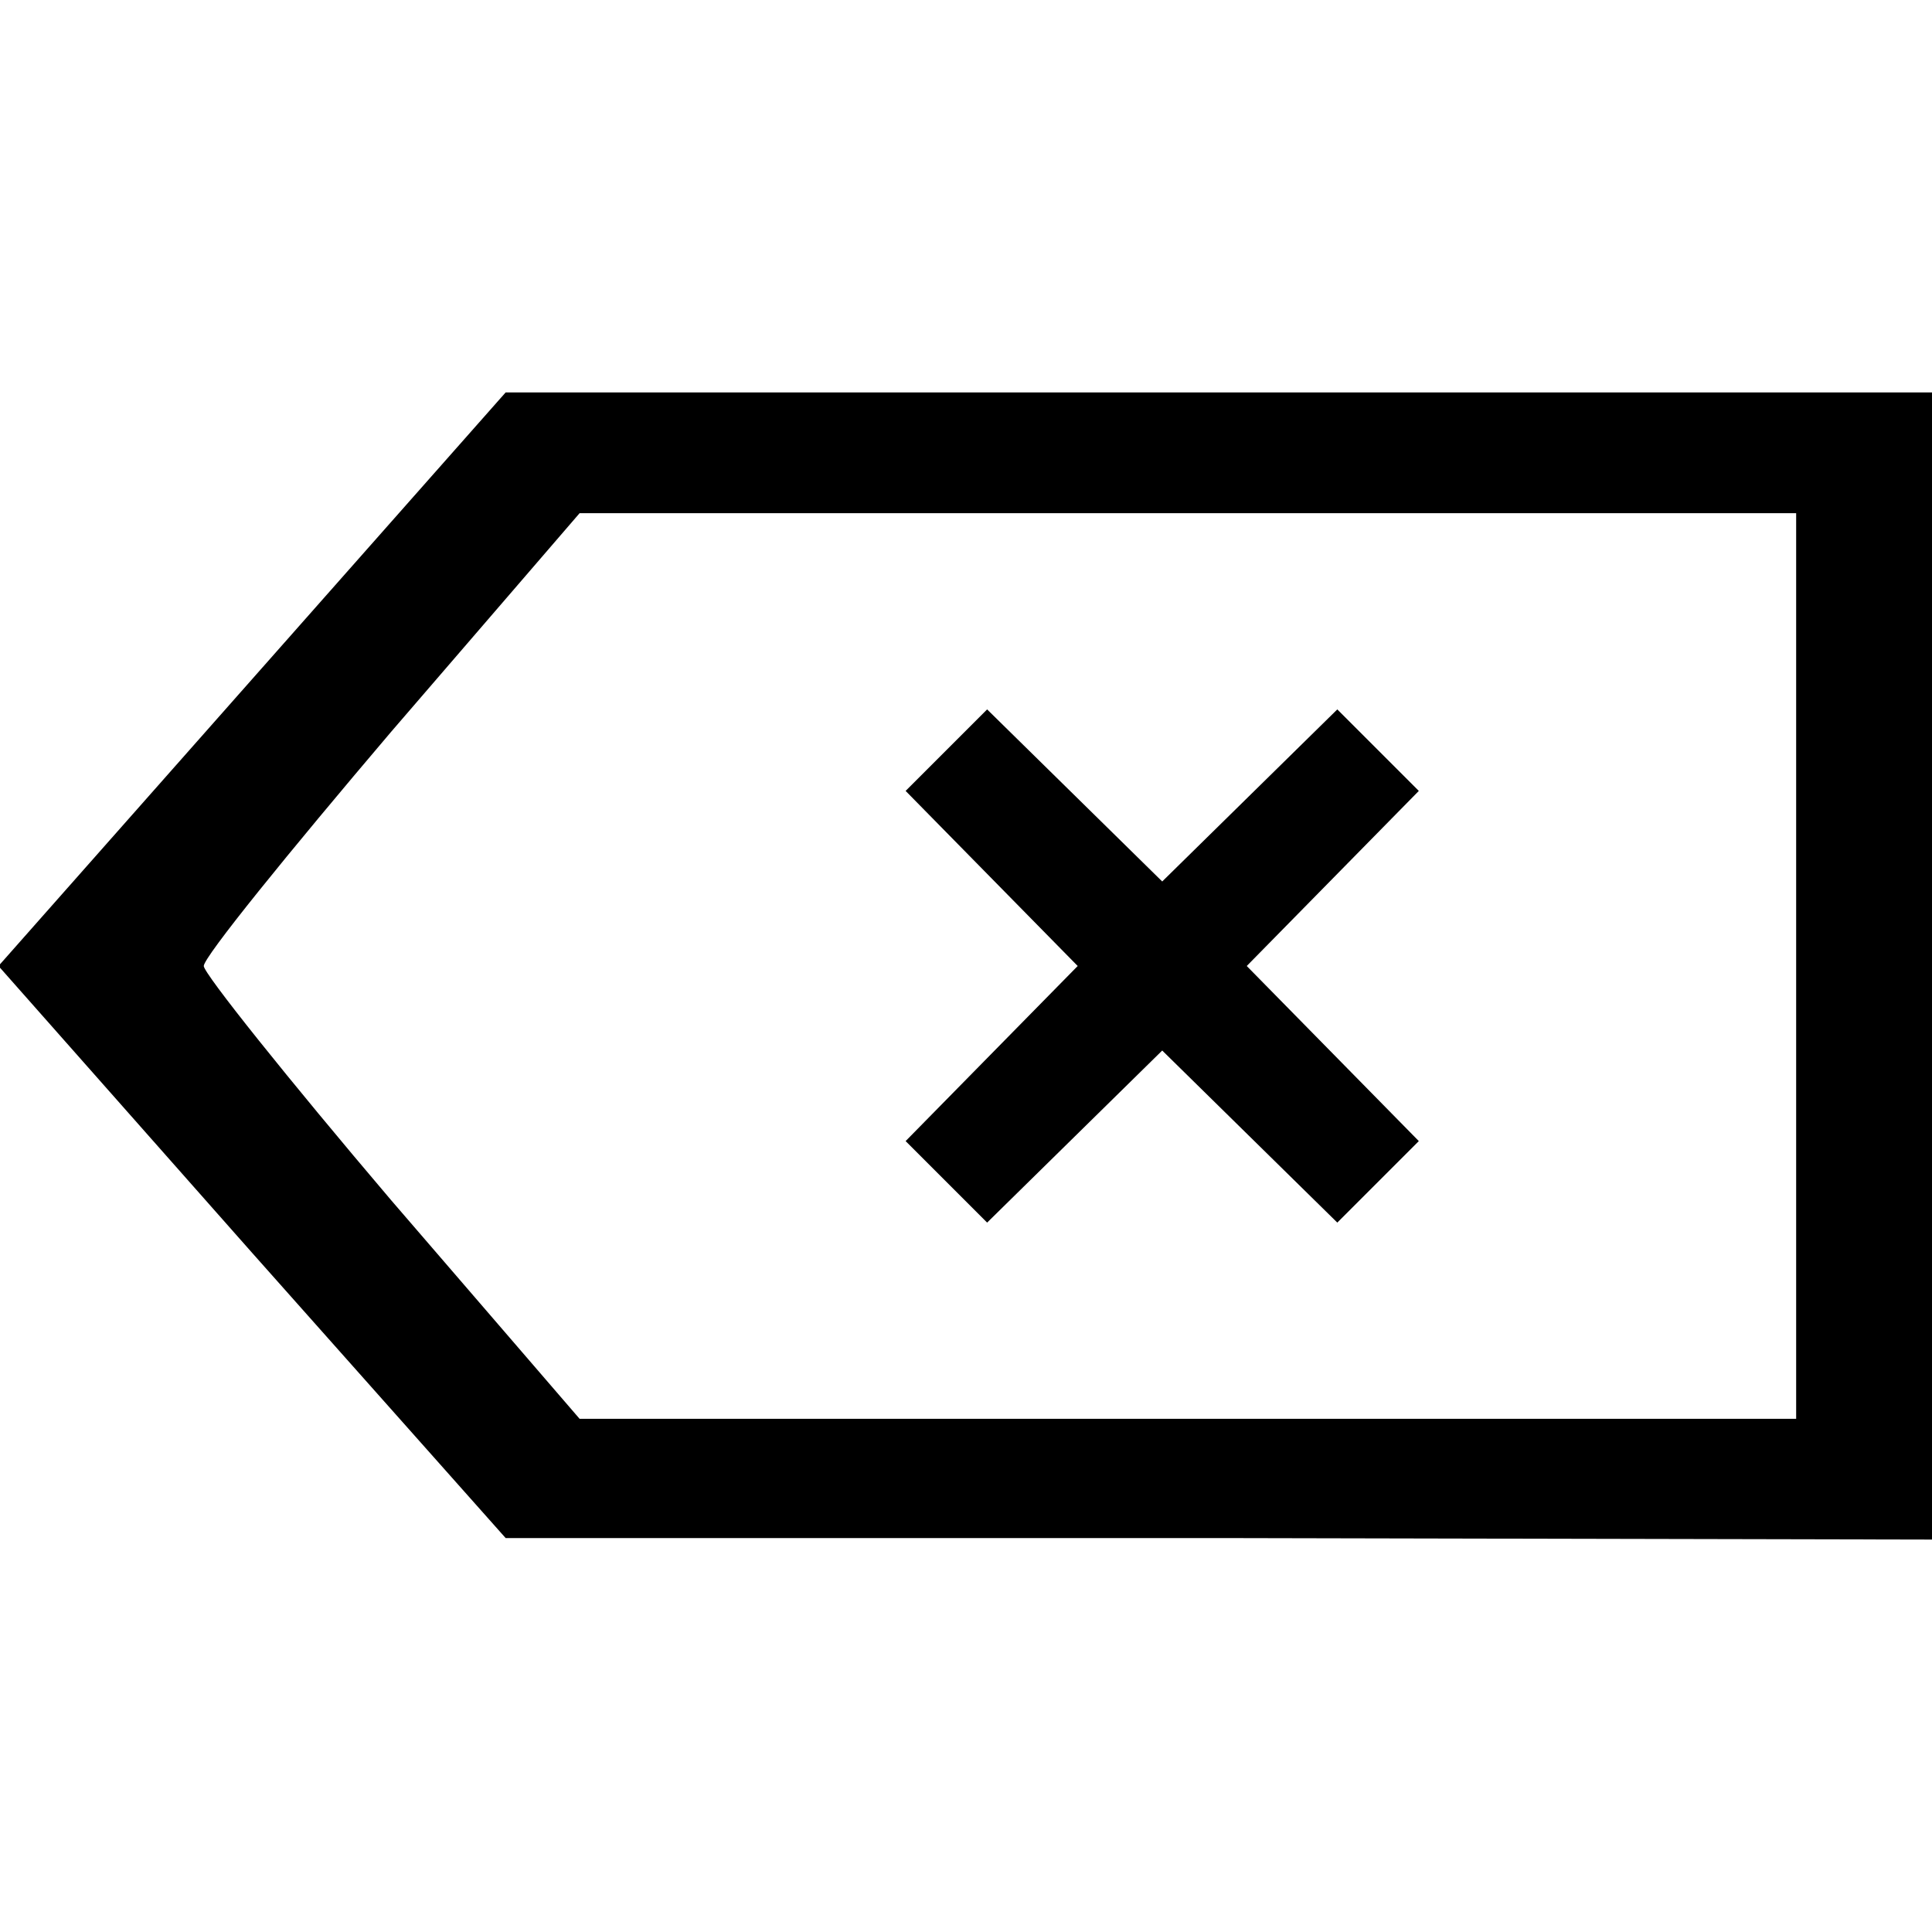
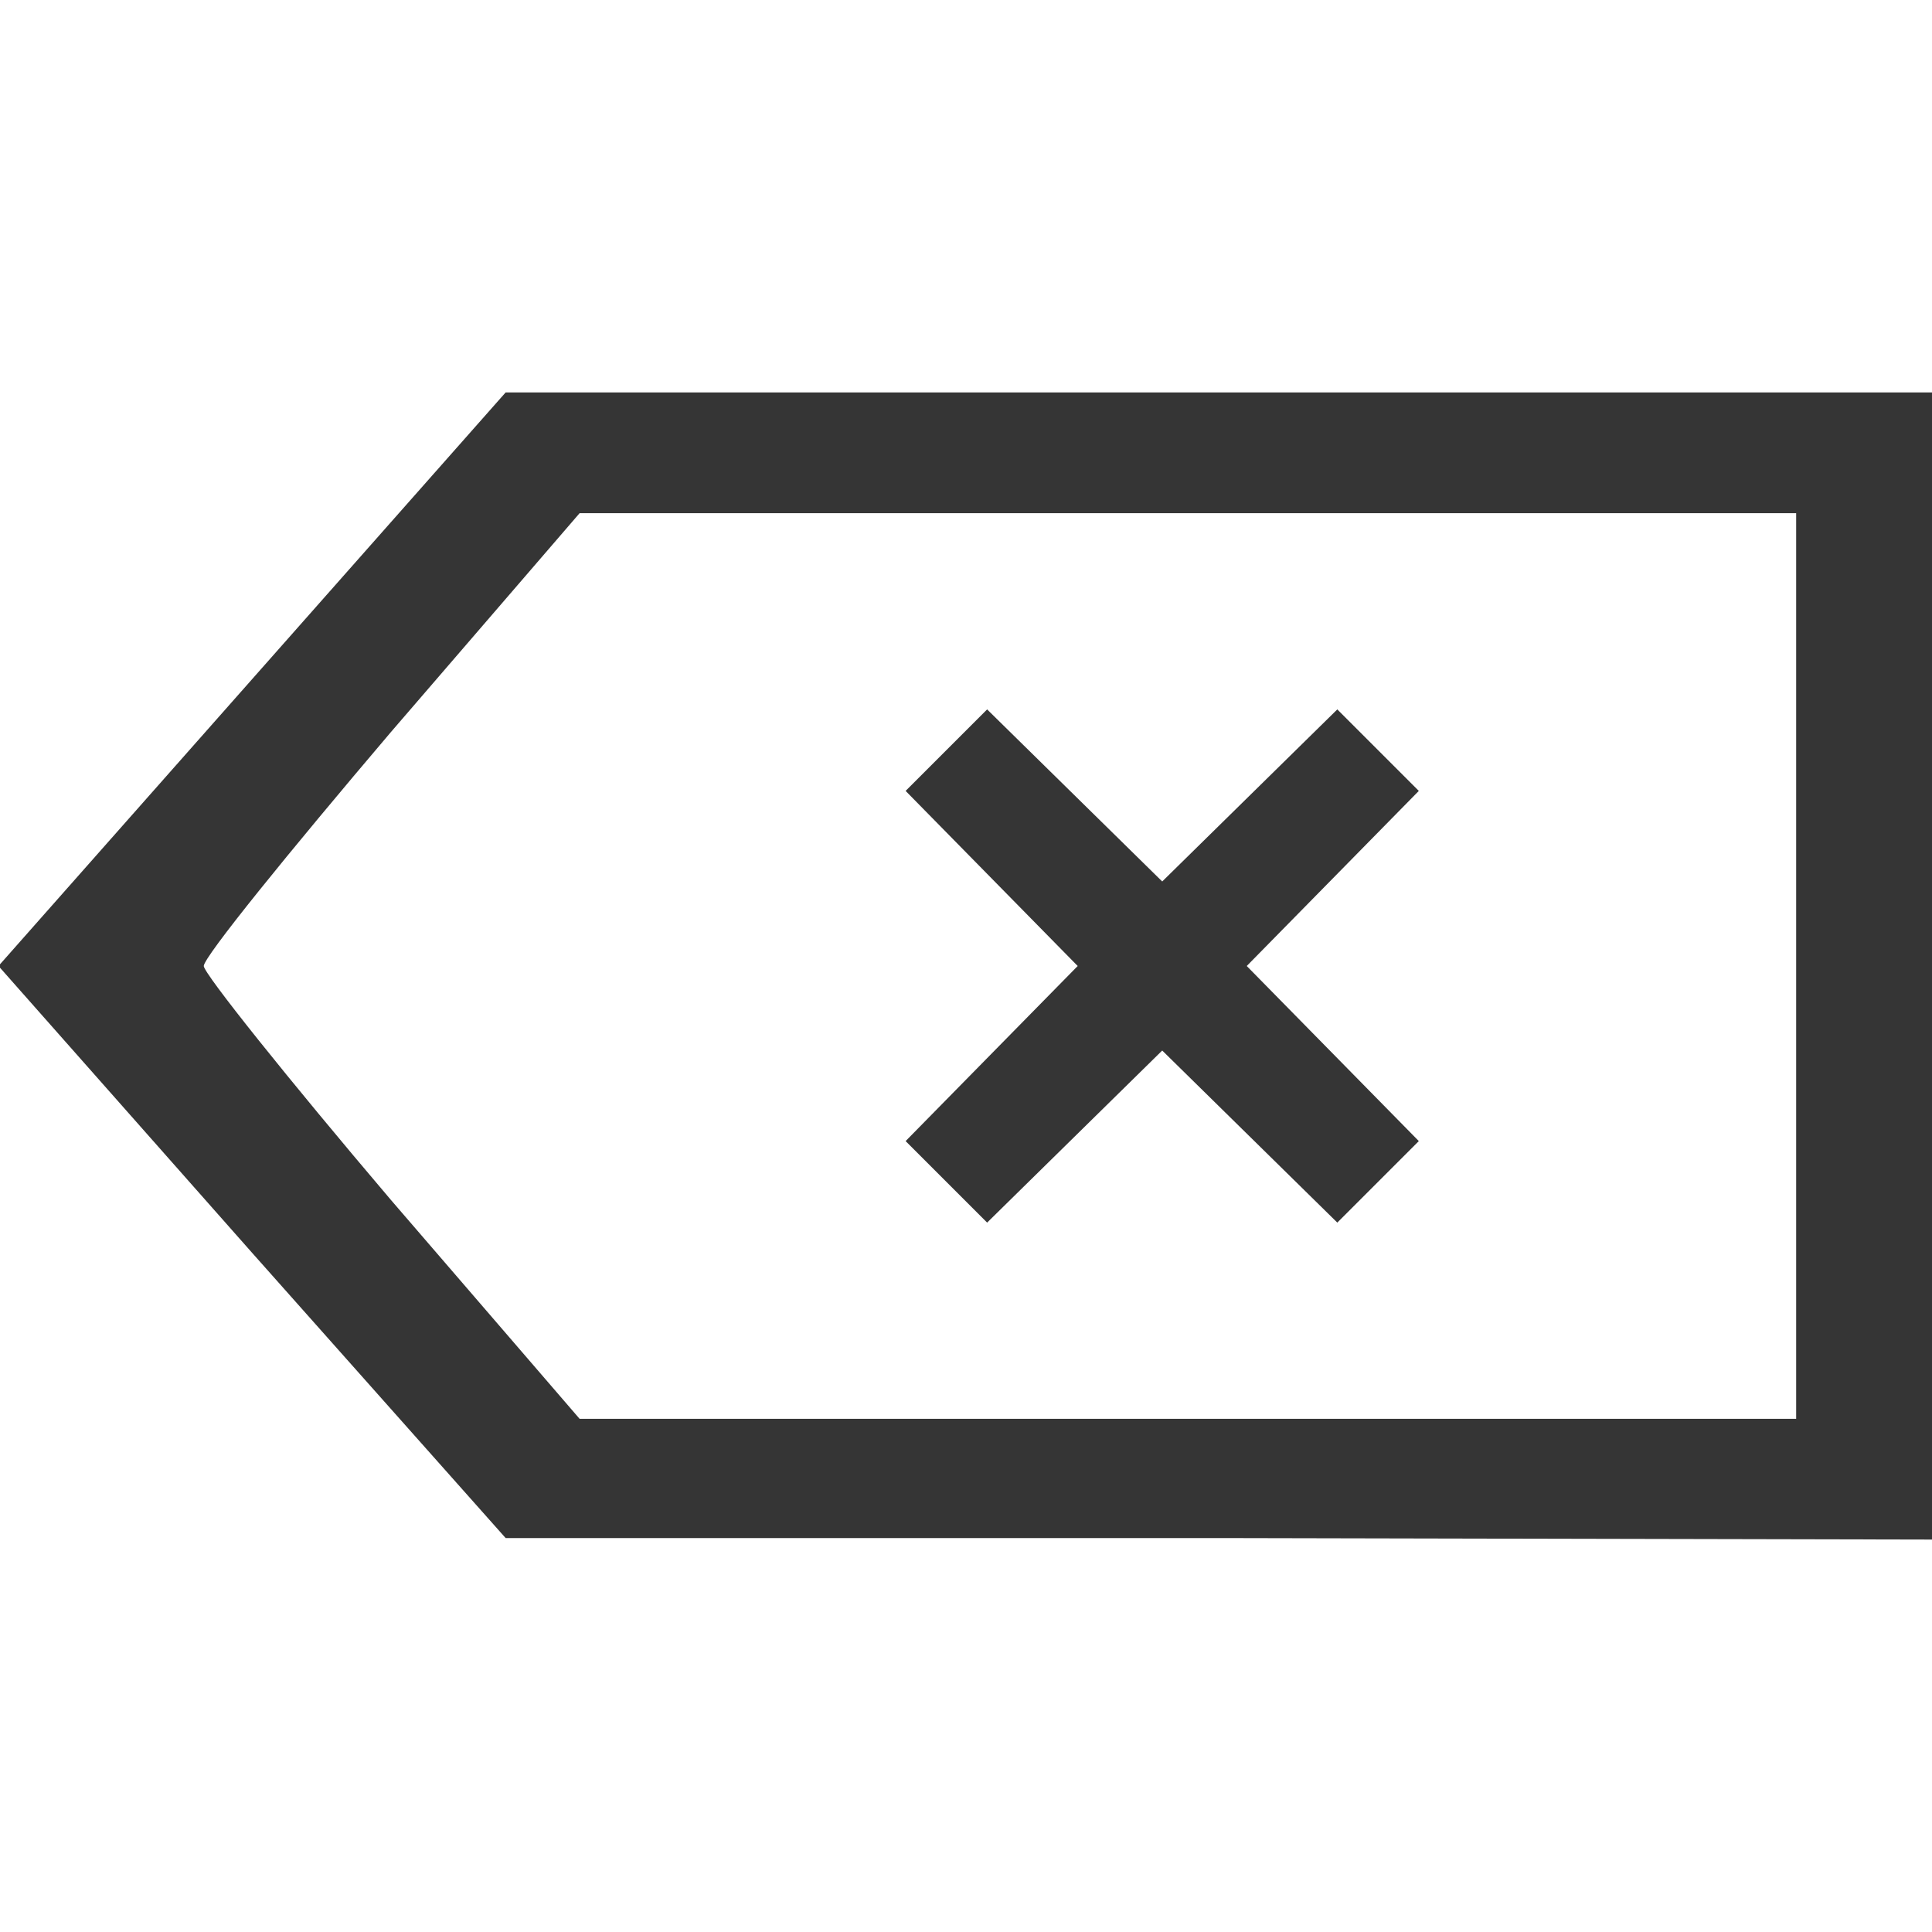
- <svg xmlns="http://www.w3.org/2000/svg" version="1.0" width="128pt" height="128pt" viewBox="0 0 128 128" preserveAspectRatio="xMidYMid meet">
-   <g transform="translate(0,128) scale(0.1,-0.1)" fill="#000000" stroke="none">
-     <path d="M167 830 l-168 -190 168 -190 168 -189 473 0 472 -1 0 380 0 380 -472 0 -473 0 -168 -190z m1023 -190 l0 -300 -403 0 -403 0 -125 145 c-68 80 -124 150 -124 155 0 6 56 75 124 155 l125 145 403 0 403 0 0 -300z" />
-     <path d="M627 783 l-27 -27 57 -58 57 -58 -57 -58 -57 -58 27 -27 27 -27 58 57 58 57 58 -57 58 -57 27 27 27 27 -57 58 -57 58 57 58 57 58 -27 27 -27 27 -58 -57 -58 -57 -58 57 -58 57 -27 -27z" />
+ <svg xmlns="http://www.w3.org/2000/svg" version="1.0" width="128pt" height="128pt" viewBox="0 0 128 128" preserveAspectRatio="xMidYMid meet" id="svg2">
+   <defs id="defs14" />
+   <g transform="translate(0,128) scale(0.1,-0.1)" fill="#000000" stroke="none" id="g6" style="fill:#353535;fill-opacity:1">
+     <path d="M167 830 l-168 -190 168 -190 168 -189 473 0 472 -1 0 380 0 380 -472 0 -473 0 -168 -190z m1023 -190 l0 -300 -403 0 -403 0 -125 145 c-68 80 -124 150 -124 155 0 6 56 75 124 155 l125 145 403 0 403 0 0 -300z" id="path8" style="fill:#353535;fill-opacity:1" />
+     <path d="M627 783 l-27 -27 57 -58 57 -58 -57 -58 -57 -58 27 -27 27 -27 58 57 58 57 58 -57 58 -57 27 27 27 27 -57 58 -57 58 57 58 57 58 -27 27 -27 27 -58 -57 -58 -57 -58 57 -58 57 -27 -27z" id="path10" style="fill:#353535;fill-opacity:1" />
  </g>
</svg>
